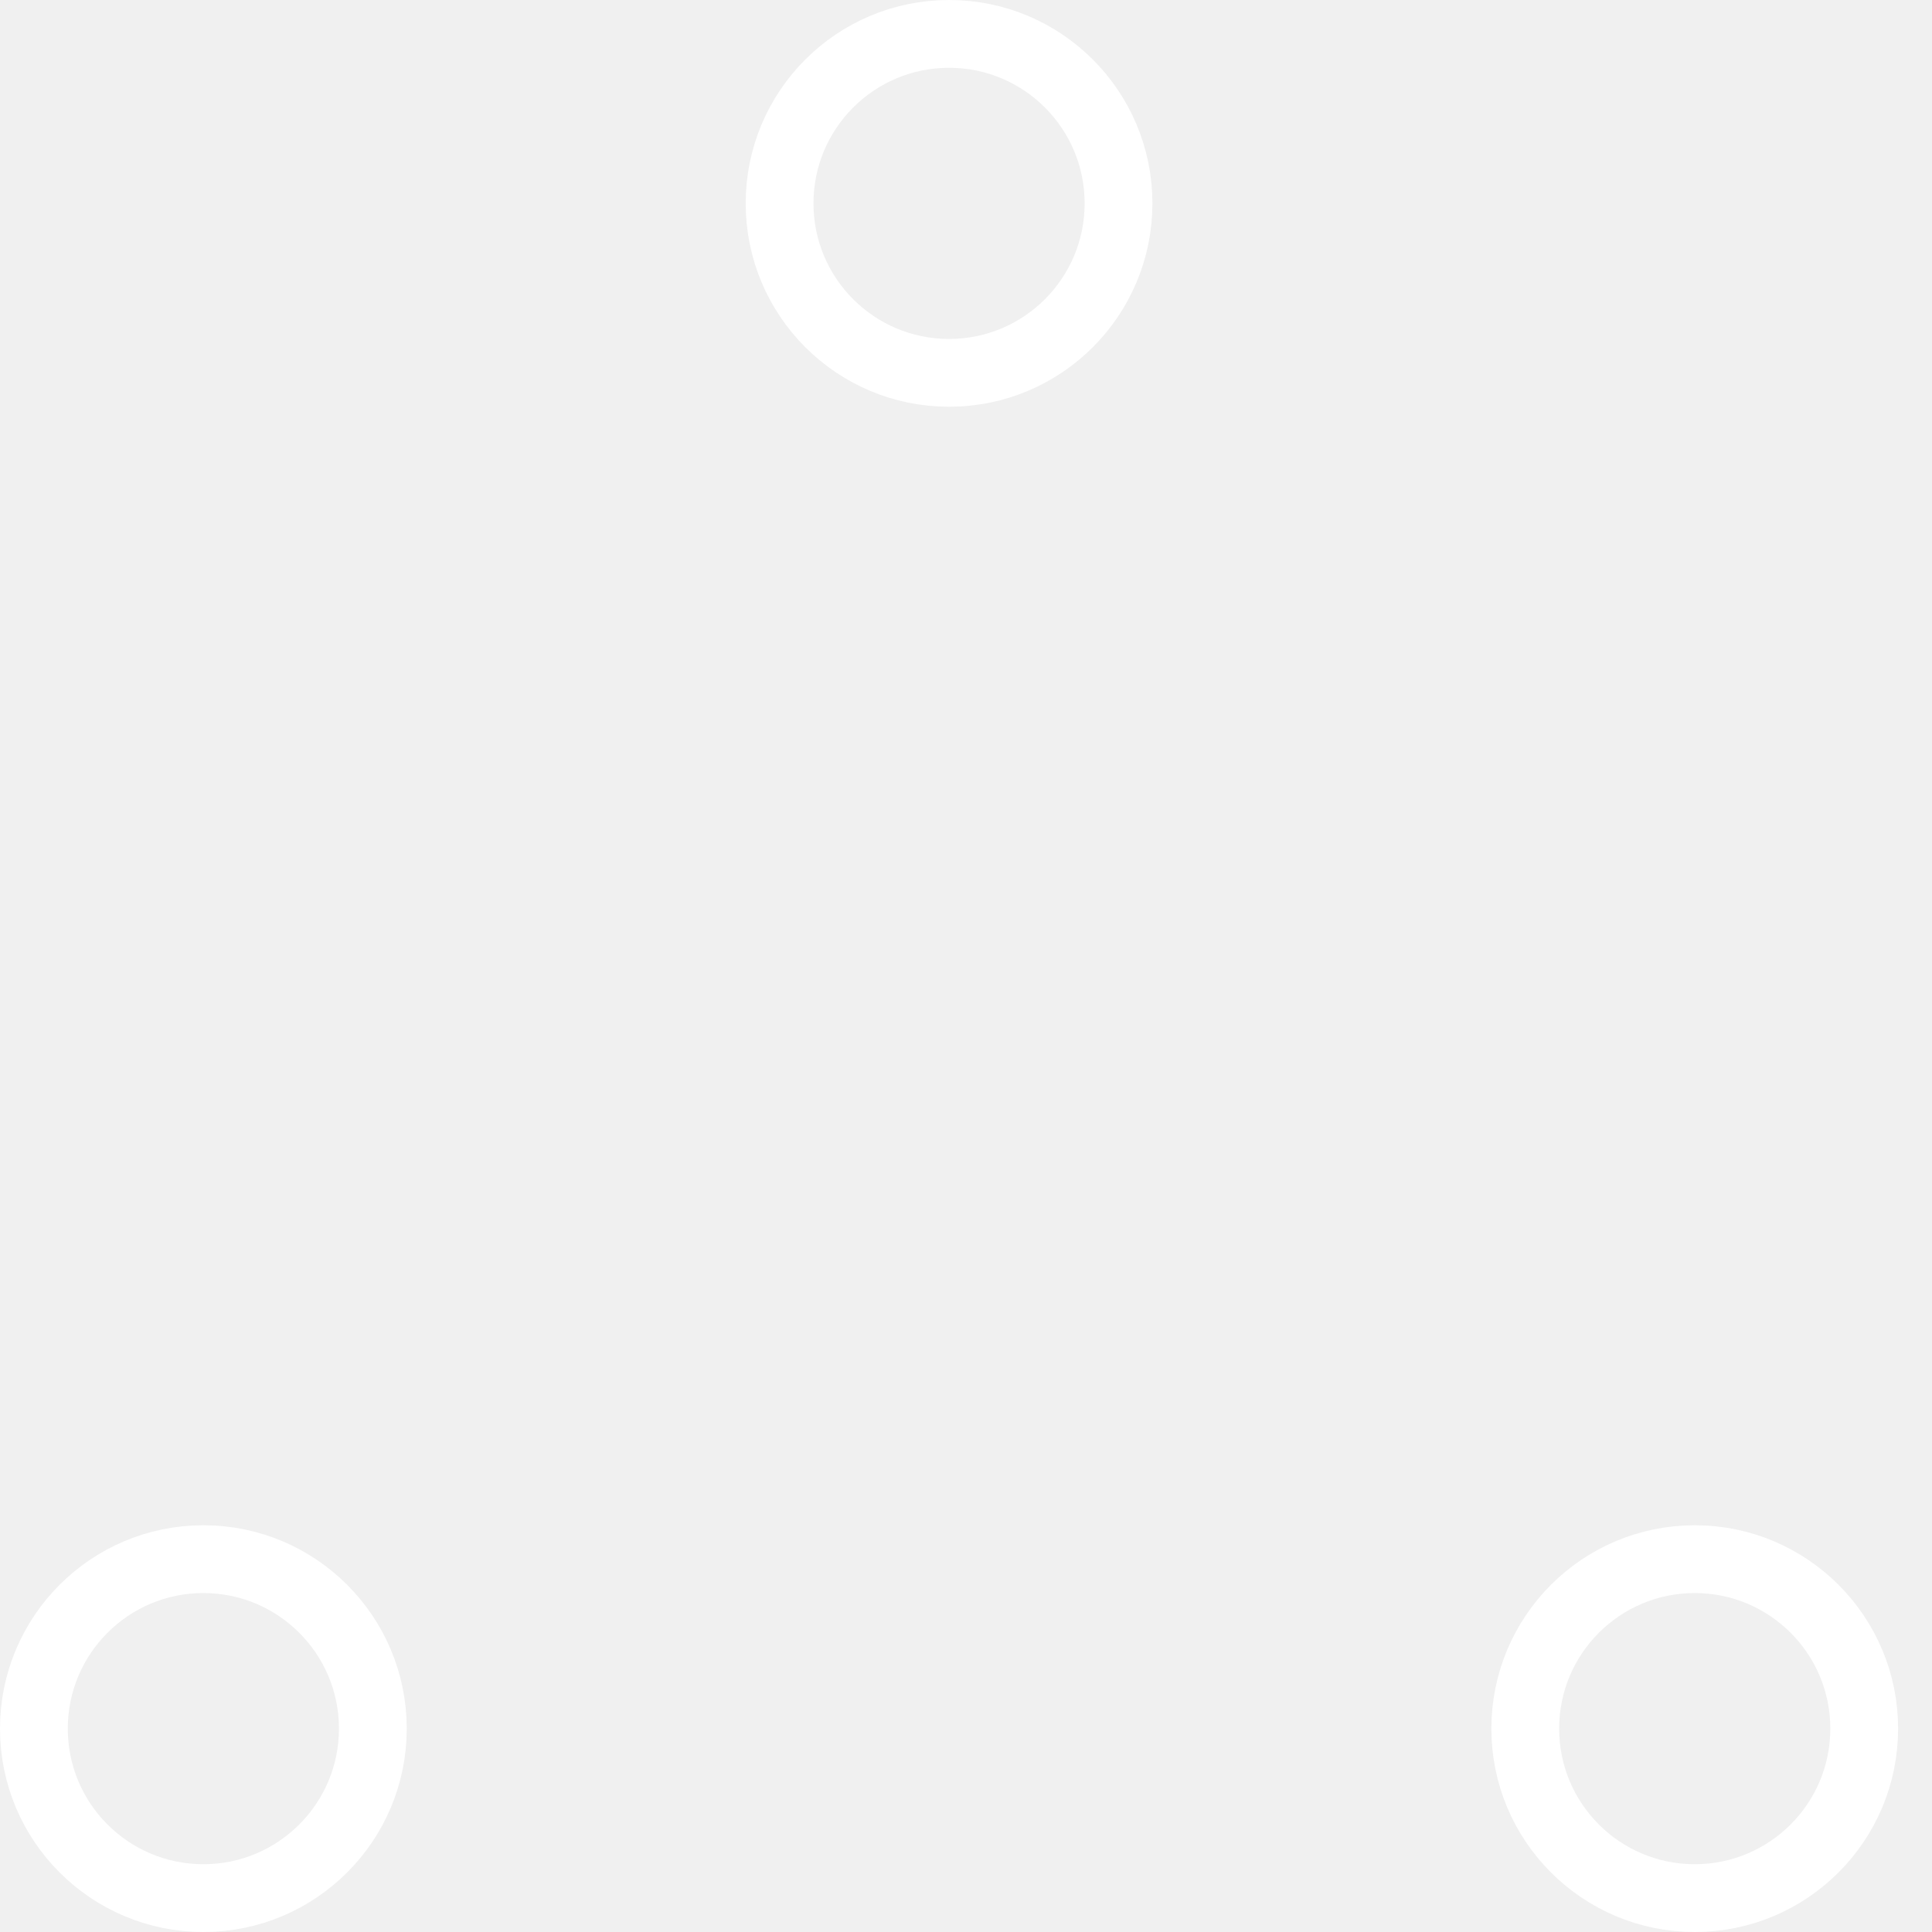
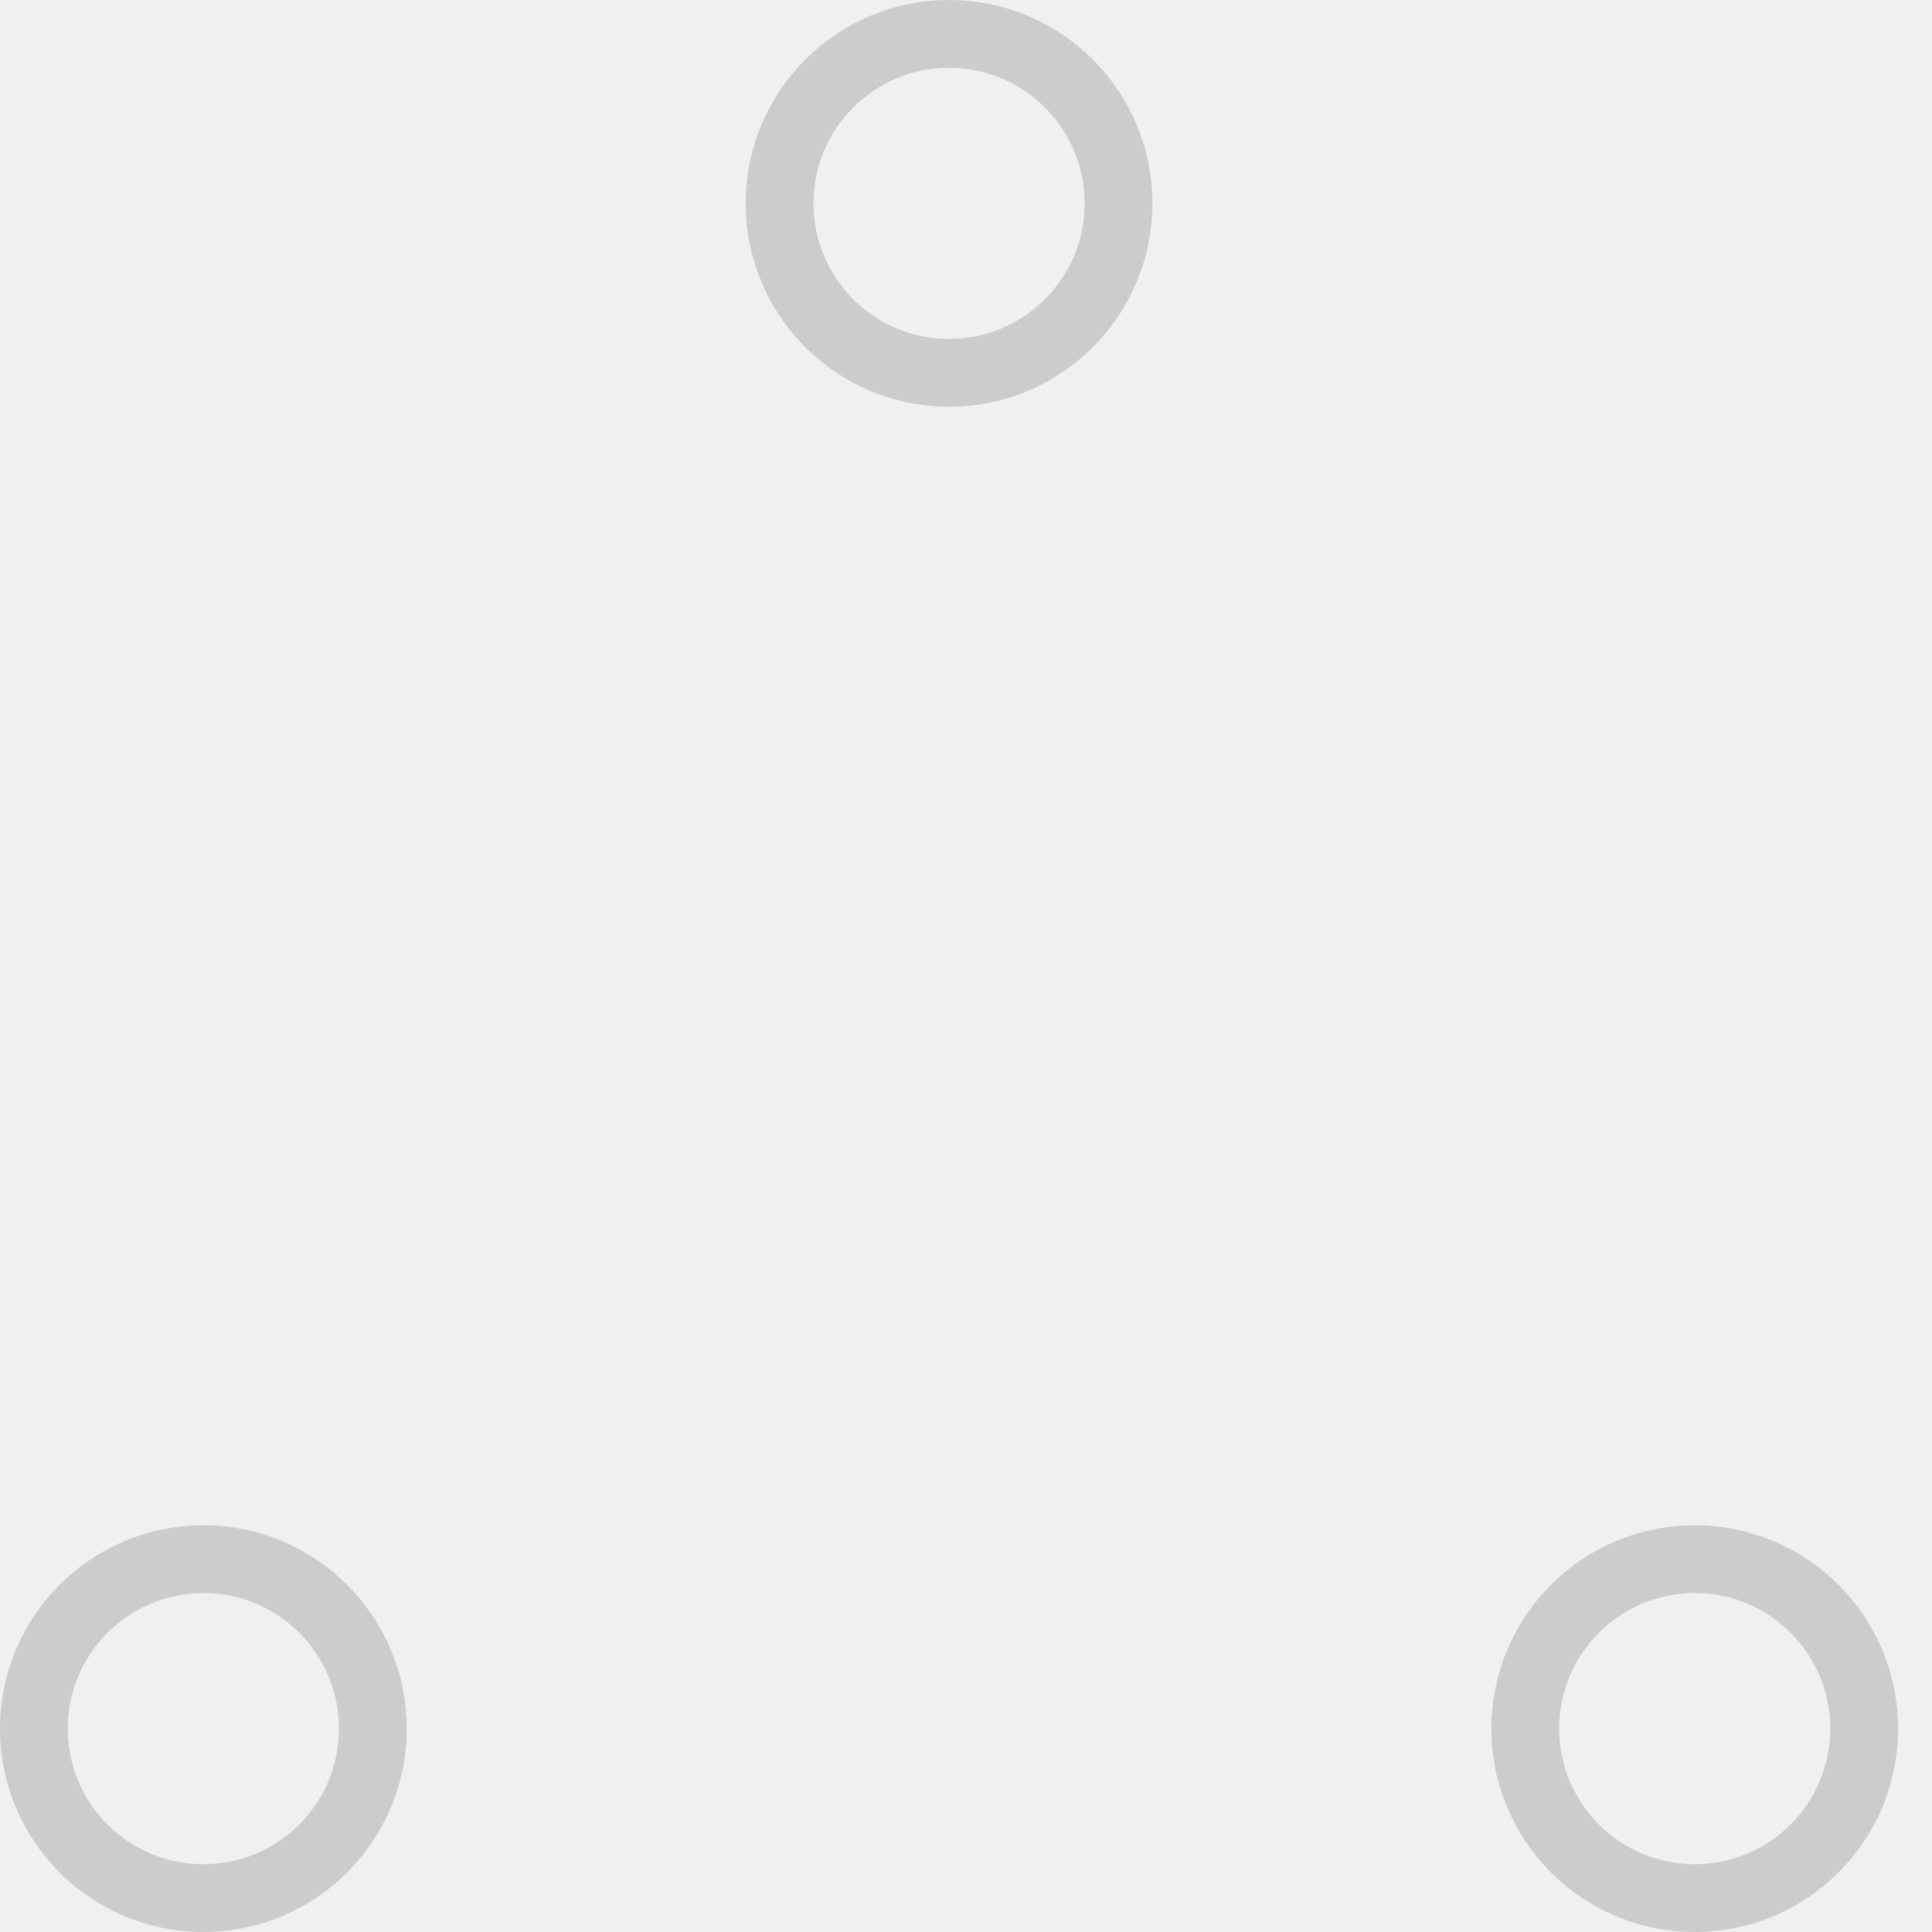
- <svg xmlns="http://www.w3.org/2000/svg" width="57" height="57" viewBox="0 0 57 57" stroke="#fff">
+ <svg xmlns="http://www.w3.org/2000/svg" width="57" height="57" viewBox="0 0 57 57" stroke="#ccc">
  <g fill="none" fill-rule="evenodd">
    <g transform="translate(1 1)" stroke-width="2">
      <circle cx="5" cy="50" r="5">
        <animate attributeName="cy" begin="0s" dur="2.2s" values="50;5;50;50" calcMode="linear" repeatCount="indefinite" />
        <animate attributeName="cx" begin="0s" dur="2.2s" values="5;27;49;5" calcMode="linear" repeatCount="indefinite" />
      </circle>
      <circle cx="27" cy="5" r="5">
        <animate attributeName="cy" begin="0s" dur="2.2s" from="5" to="5" values="5;50;50;5" calcMode="linear" repeatCount="indefinite" />
        <animate attributeName="cx" begin="0s" dur="2.2s" from="27" to="27" values="27;49;5;27" calcMode="linear" repeatCount="indefinite" />
      </circle>
      <circle cx="49" cy="50" r="5">
        <animate attributeName="cy" begin="0s" dur="2.2s" values="50;50;5;50" calcMode="linear" repeatCount="indefinite" />
        <animate attributeName="cx" from="49" to="49" begin="0s" dur="2.2s" values="49;5;27;49" calcMode="linear" repeatCount="indefinite" />
      </circle>
    </g>
  </g>
</svg>
